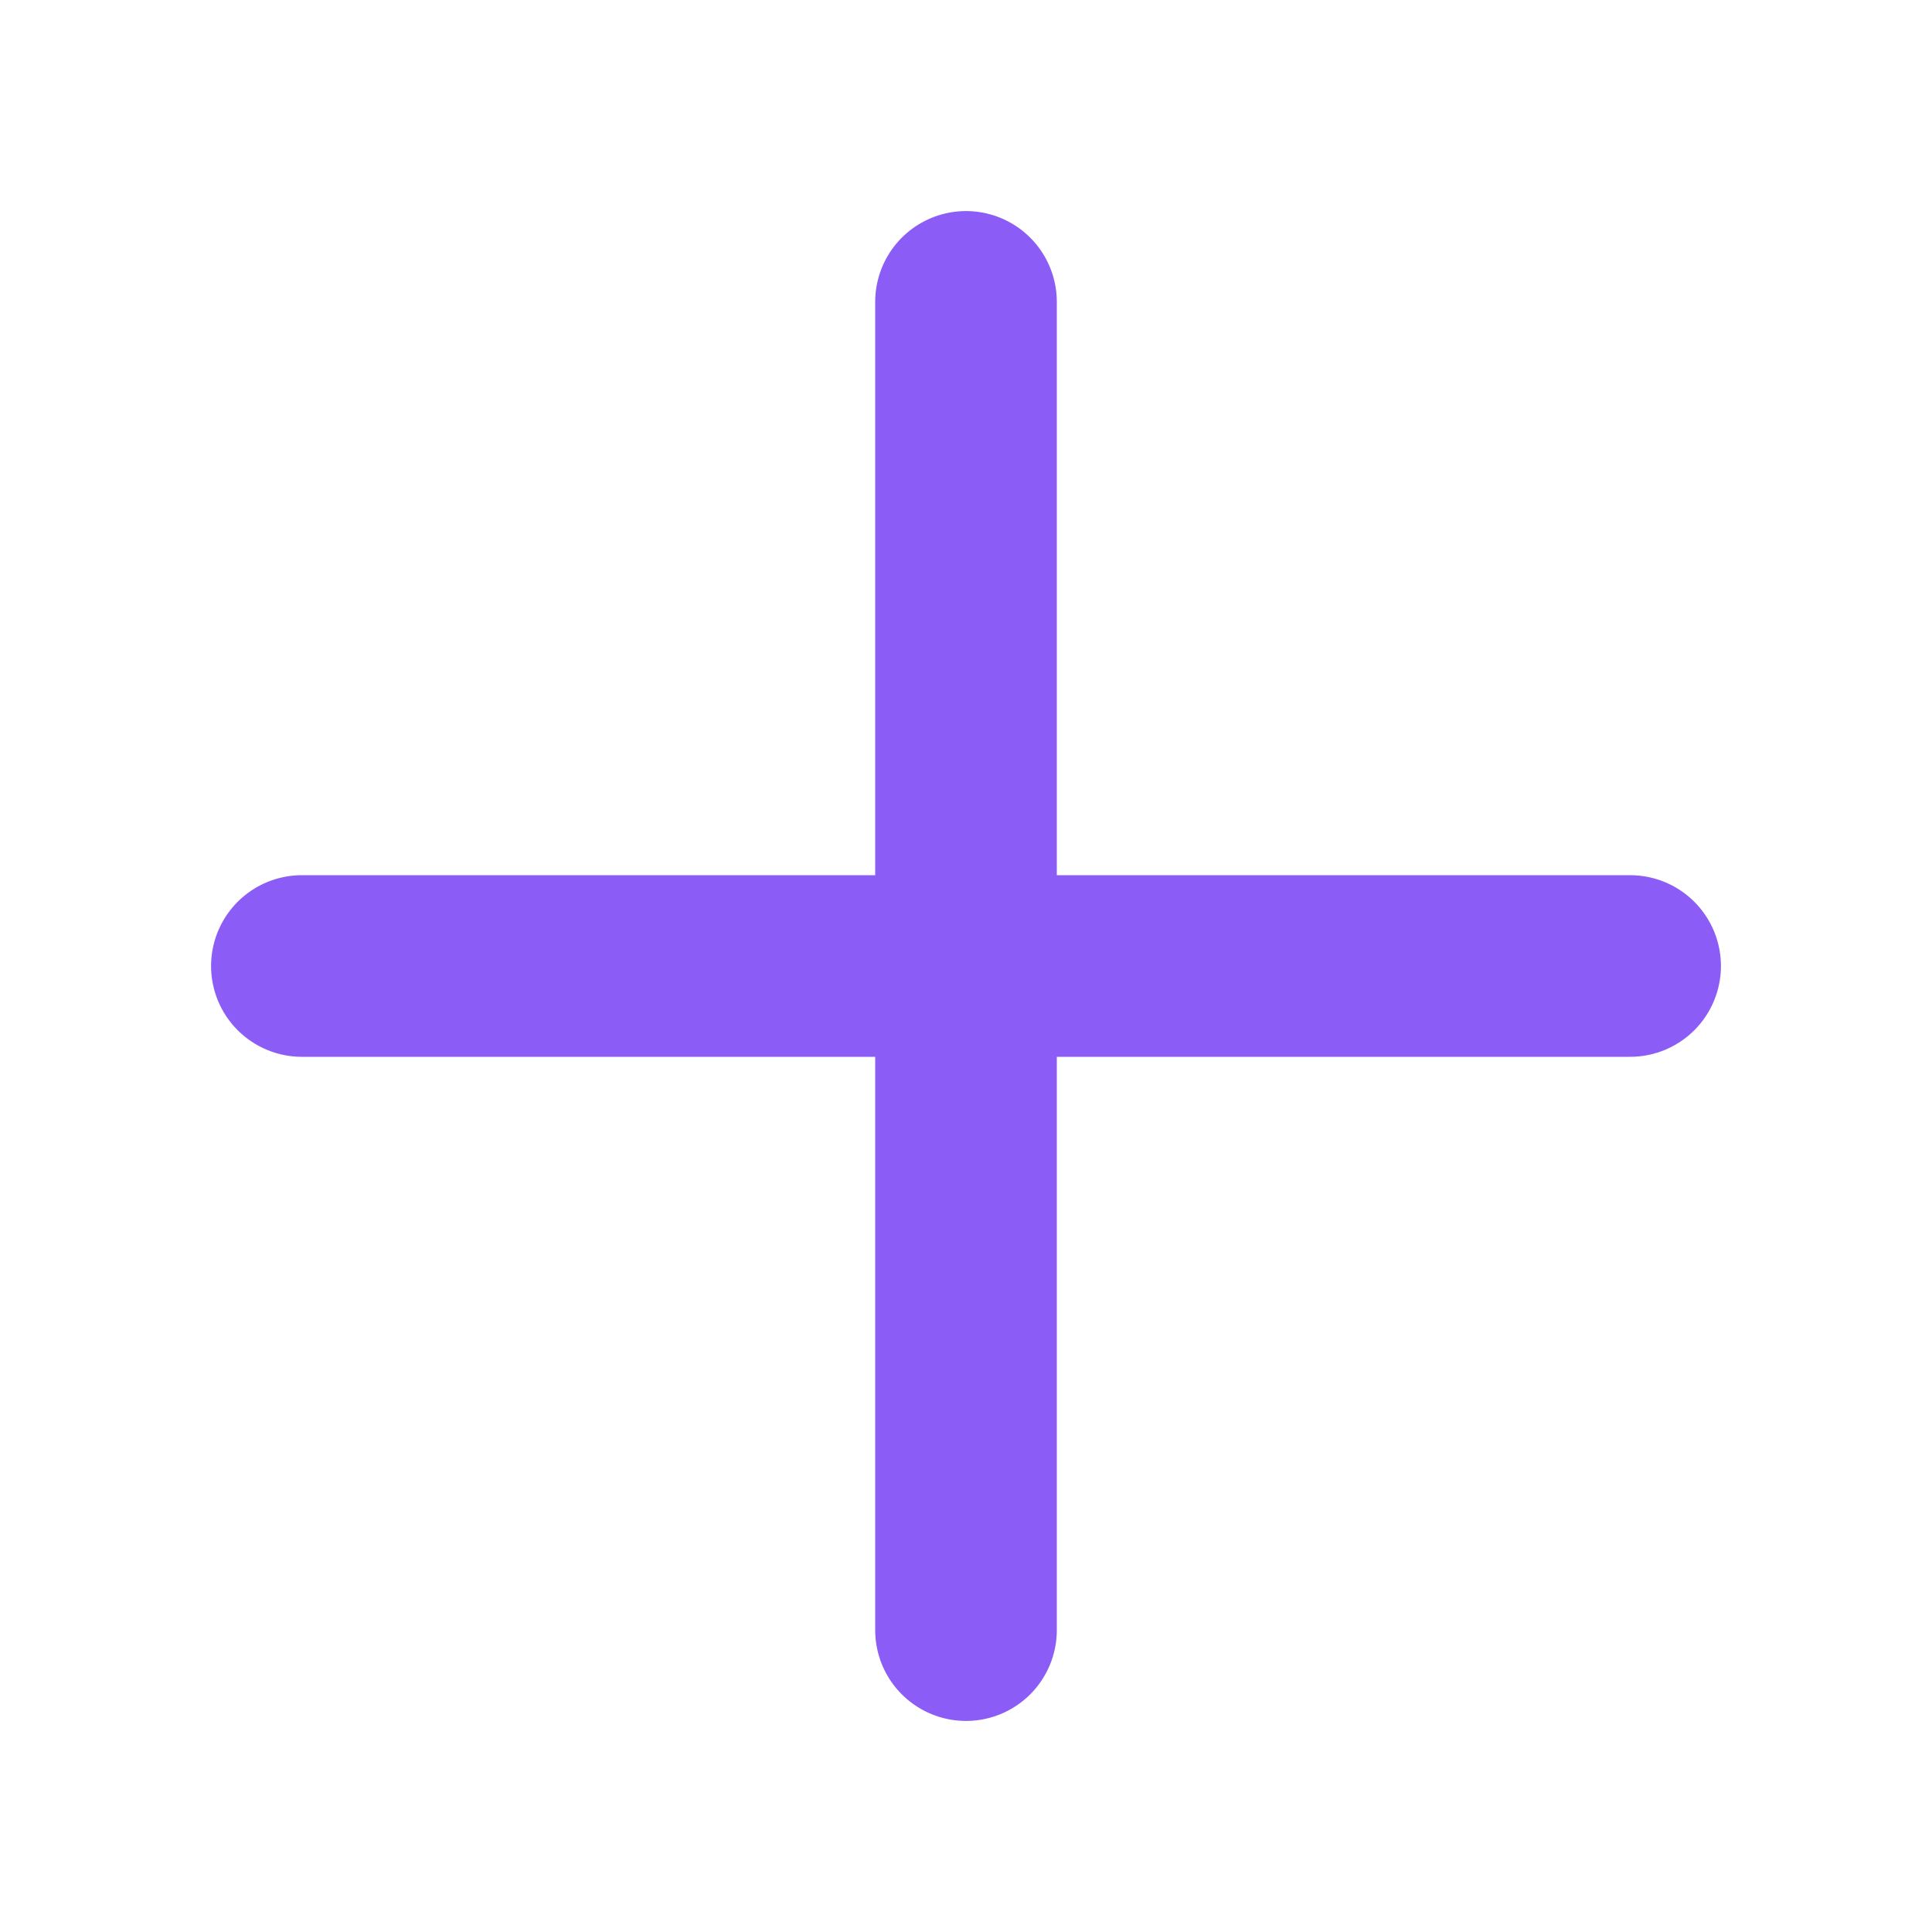
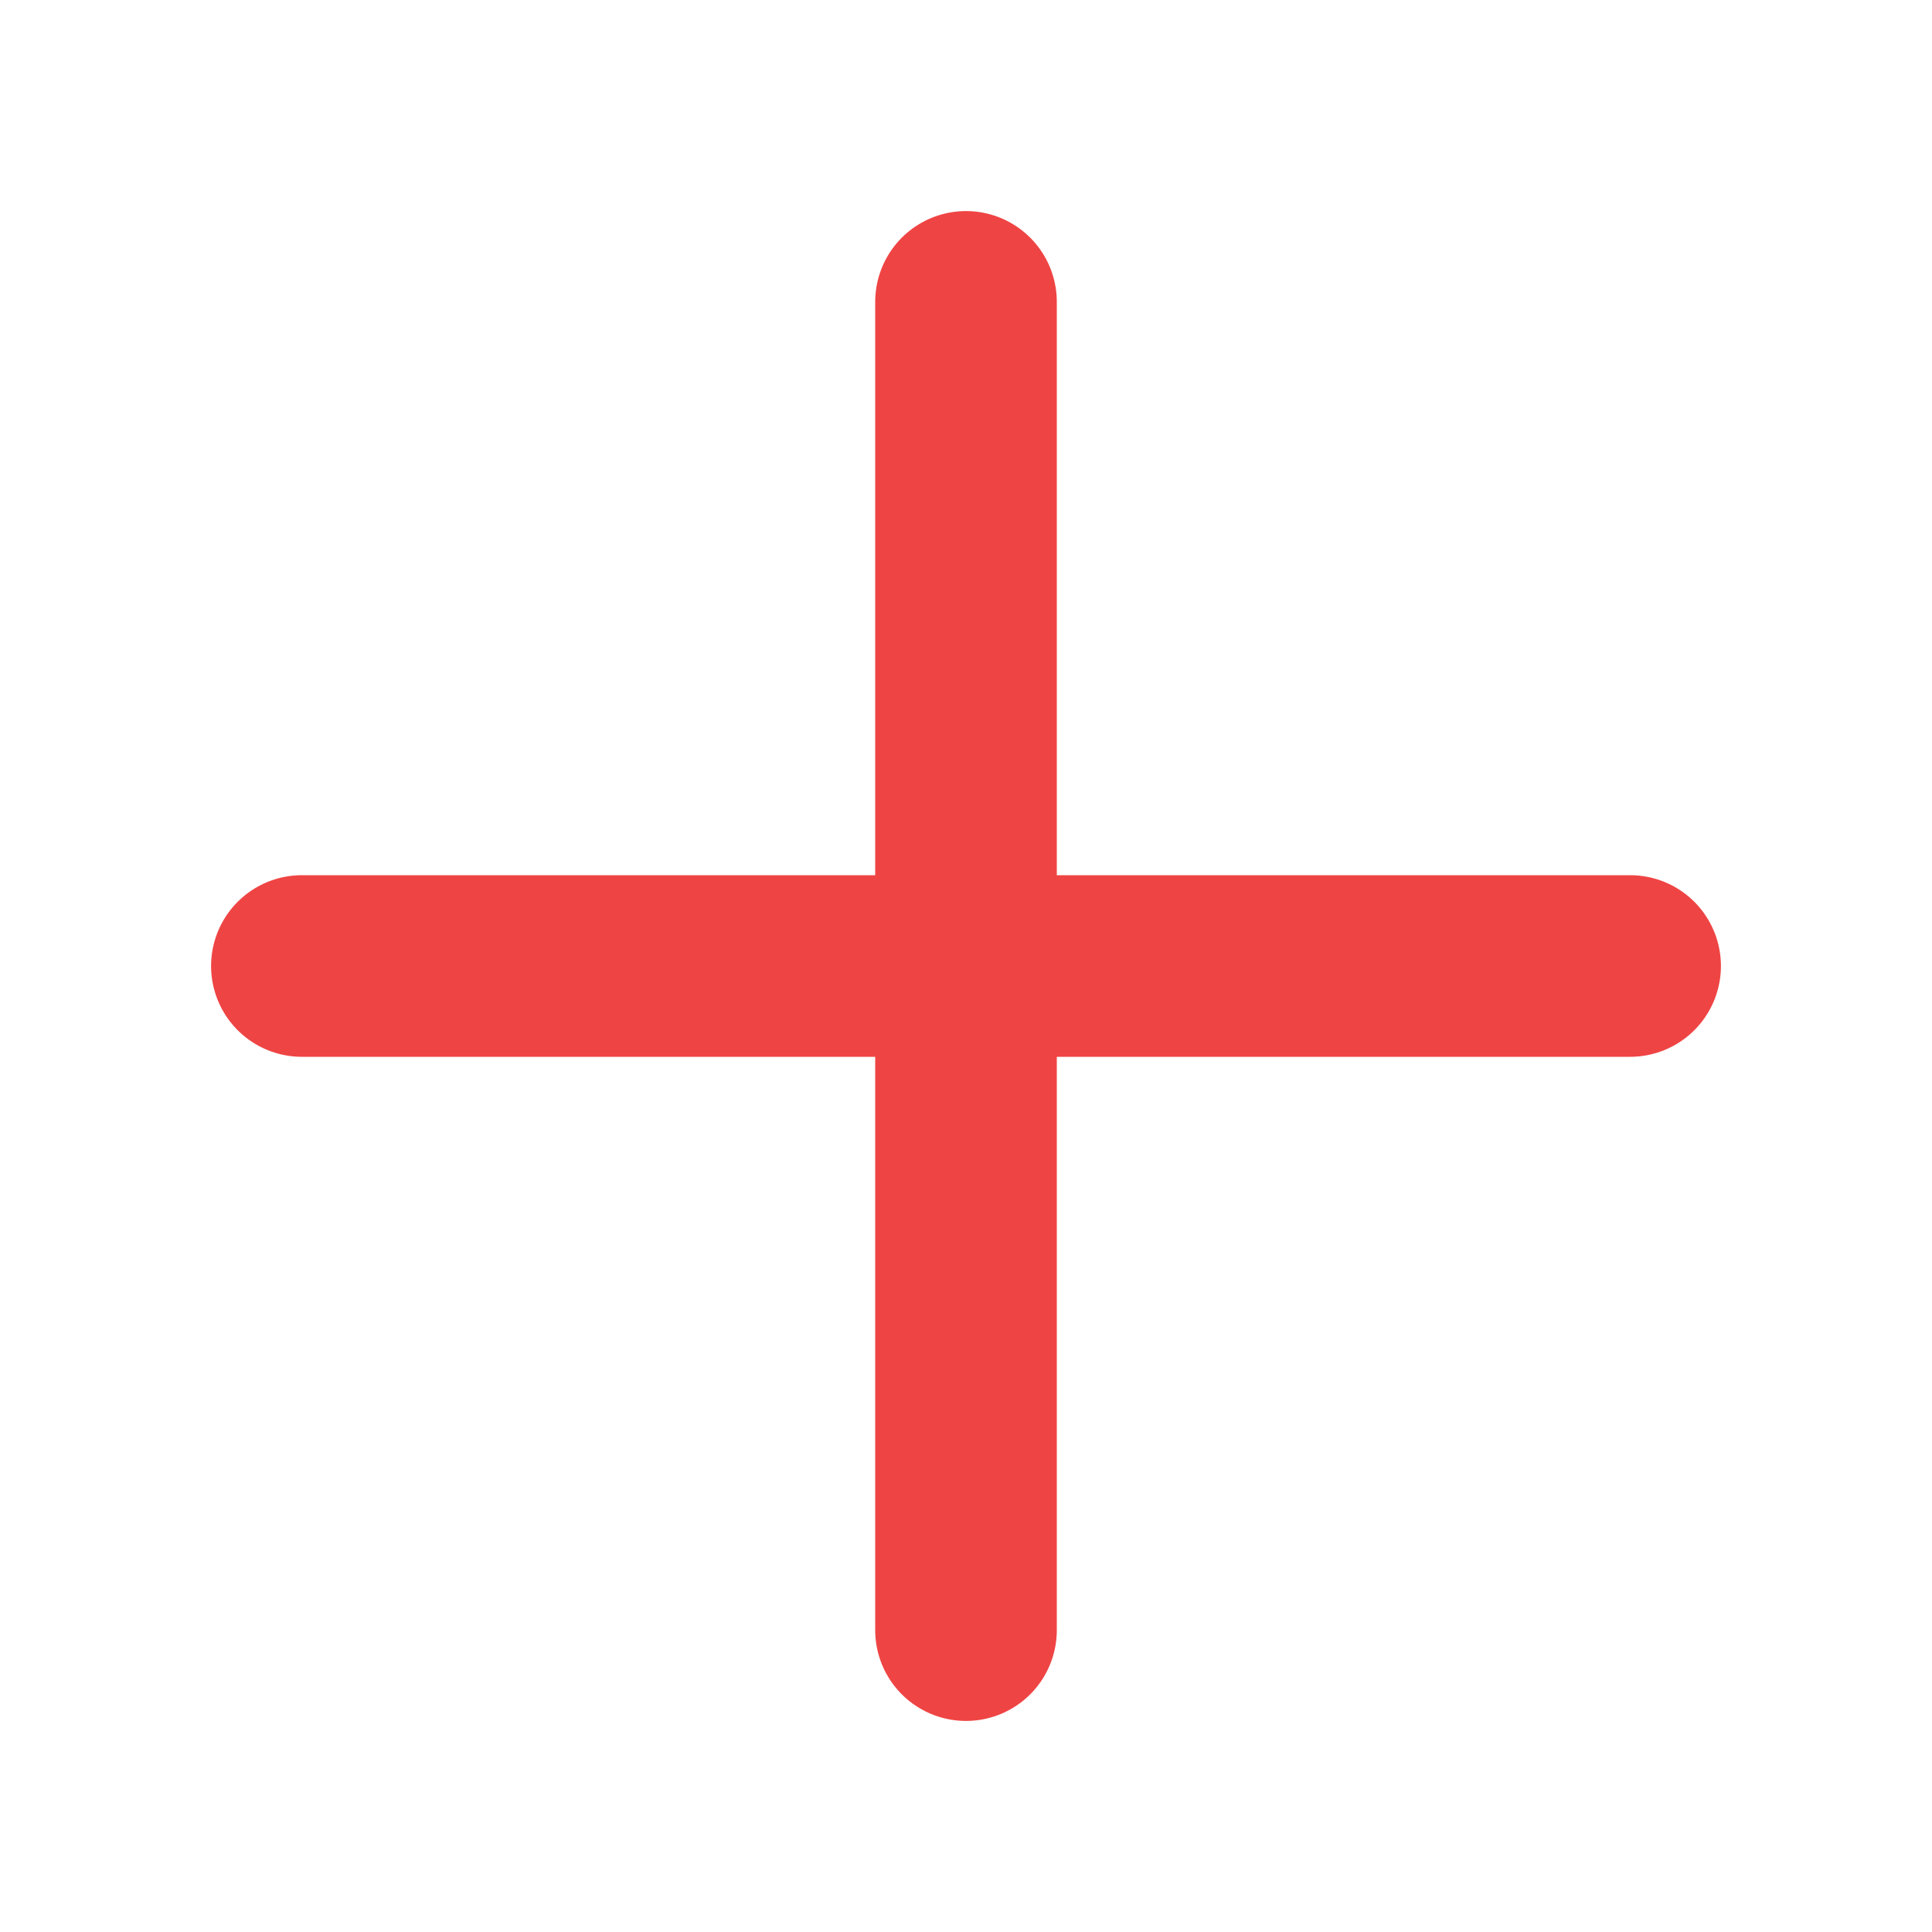
<svg xmlns="http://www.w3.org/2000/svg" width="20" height="20" viewBox="0 0 20 20" fill="none">
-   <path d="M3.125 10H16.875" stroke="#8B5CF6" stroke-width="1.88" stroke-linecap="round" stroke-linejoin="round" />
-   <path d="M10 3.125V16.875" stroke="#8B5CF6" stroke-width="1.88" stroke-linecap="round" stroke-linejoin="round" />
+   <path d="M3.125 10H16.875" stroke="#EF4444" stroke-width="1.88" stroke-linecap="round" stroke-linejoin="round" />
+   <path d="M10 3.125V16.875" stroke="#EF4444" stroke-width="1.88" stroke-linecap="round" stroke-linejoin="round" />
</svg>
